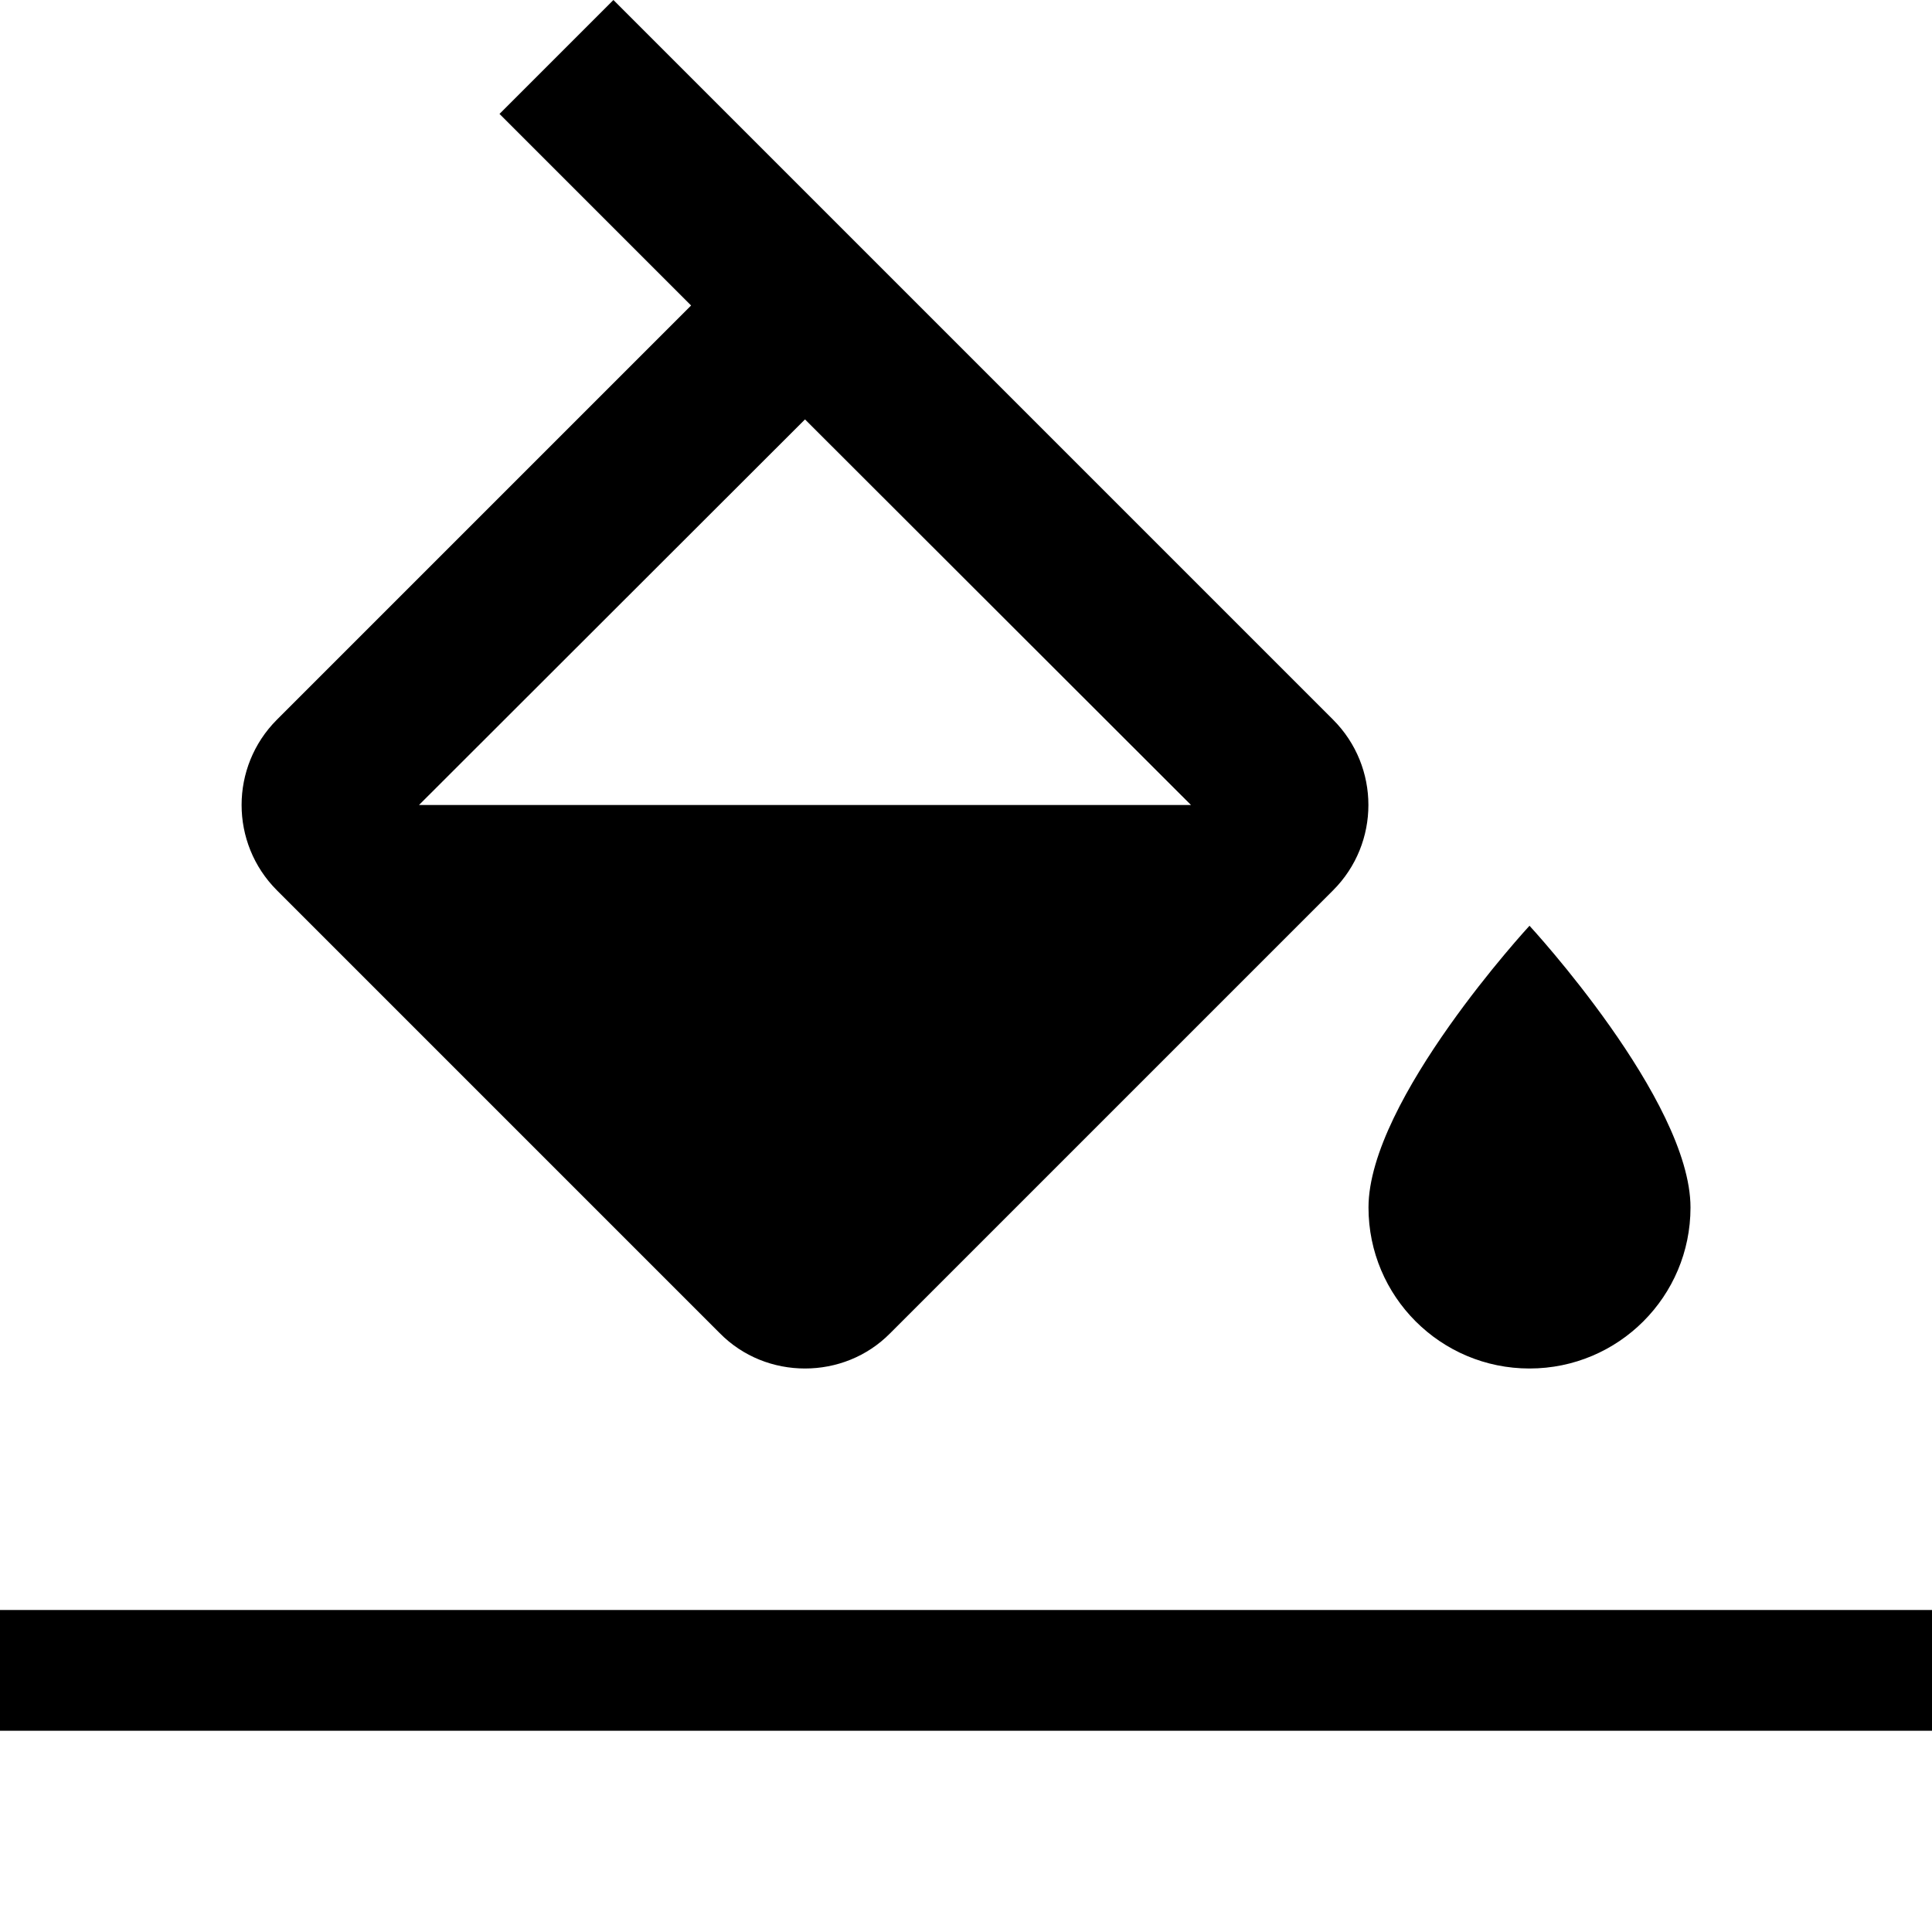
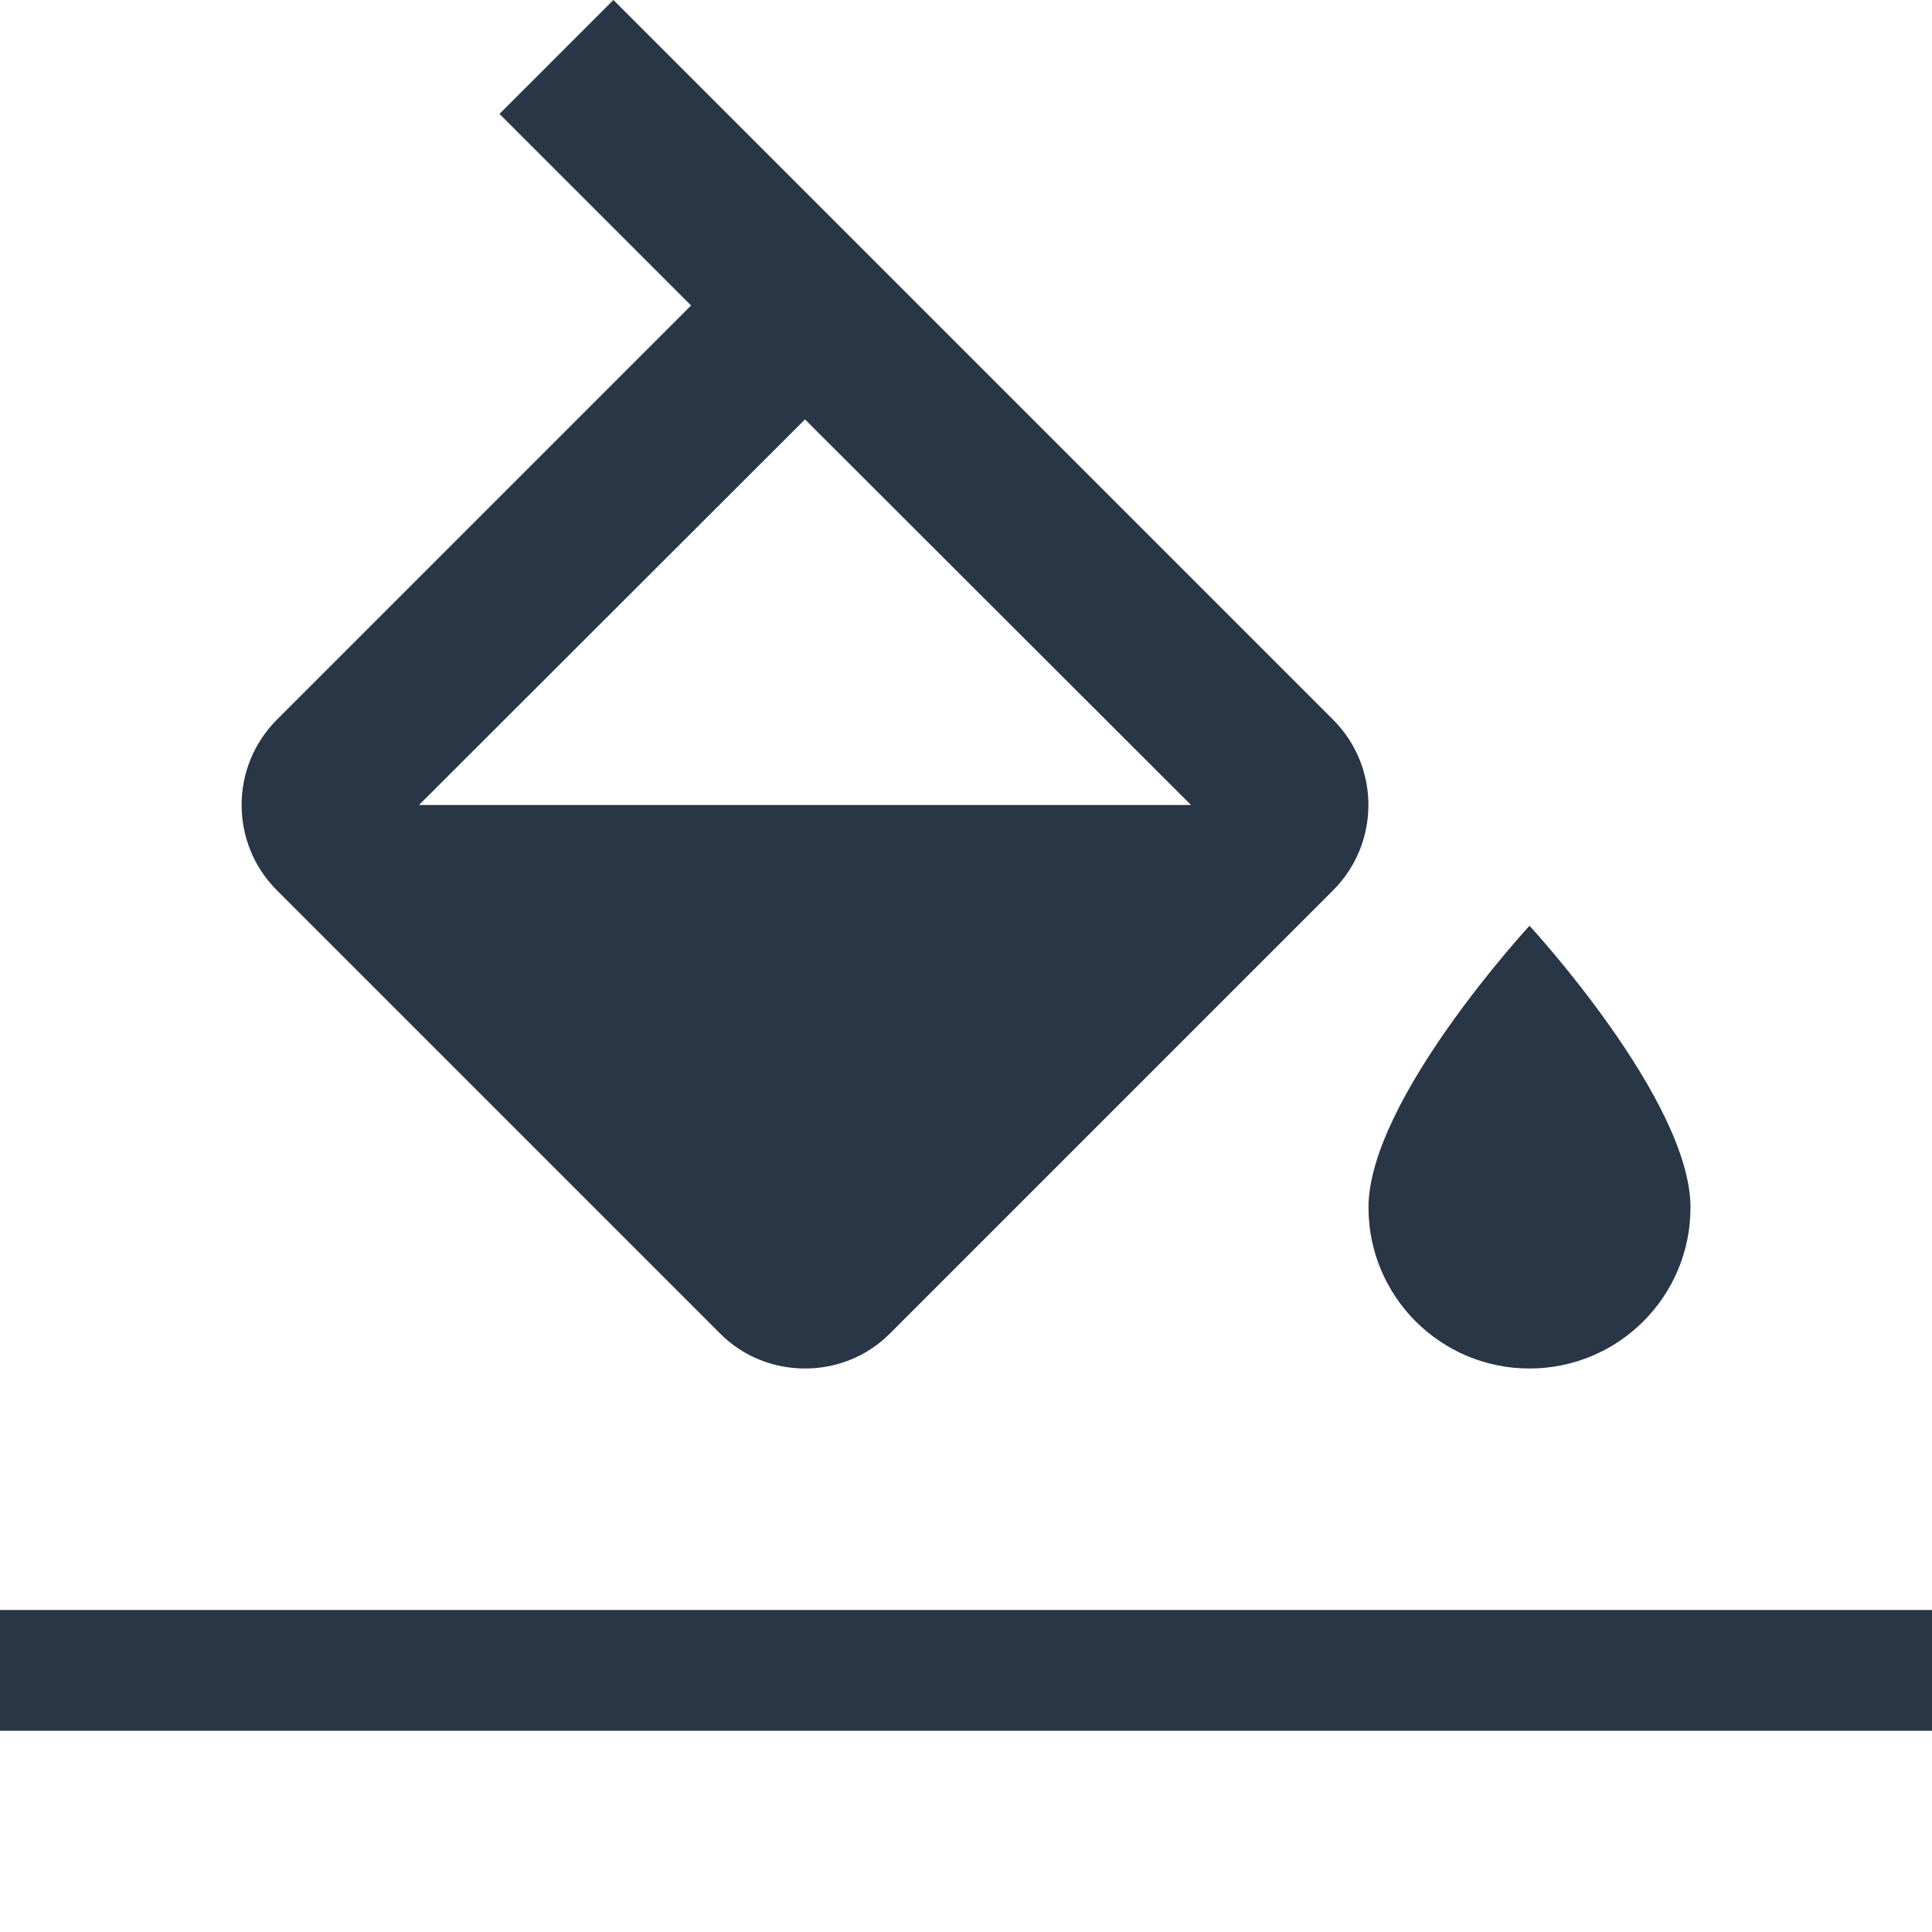
<svg xmlns="http://www.w3.org/2000/svg" version="1.0" id="Layer_1" x="0px" y="0px" width="48px" height="48px" viewBox="0 0 48 48" enable-background="new 0 0 48 48" xml:space="preserve">
  <path fill="none" d="M0,0h48v48H0V0z" />
-   <path d="M33.12,17.88L15.24,0l-2.83,2.83l4.76,4.76L6.88,17.88c-1.17,1.17-1.17,3.07,0,4.24l11,11C18.46,33.71,19.23,34,20,34 s1.54-0.29,2.12-0.88l11-11C34.29,20.95,34.29,19.05,33.12,17.88z M10.41,20L20,10.42L29.59,20H10.41z M38,23c0,0-4,4.33-4,7 c0,2.21,1.79,4,4,4s4-1.79,4-4C42,27.33,38,23,38,23z" />
-   <rect y="40" width="48" height="3" />
+   <path fill="#283645" d="M33.12,17.88L15.24,0l-2.83,2.83l4.76,4.76L6.88,17.88c-1.17,1.17-1.17,3.07,0,4.24l11,11C18.46,33.71,19.23,34,20,34 s1.54-0.29,2.12-0.88l11-11C34.29,20.95,34.29,19.05,33.12,17.88z M10.41,20L20,10.42L29.59,20H10.41z M38,23c0,0-4,4.33-4,7 c0,2.21,1.79,4,4,4s4-1.79,4-4C42,27.33,38,23,38,23z" />
+   <rect fill="#283645" y="40" width="48" height="3" />
</svg>
